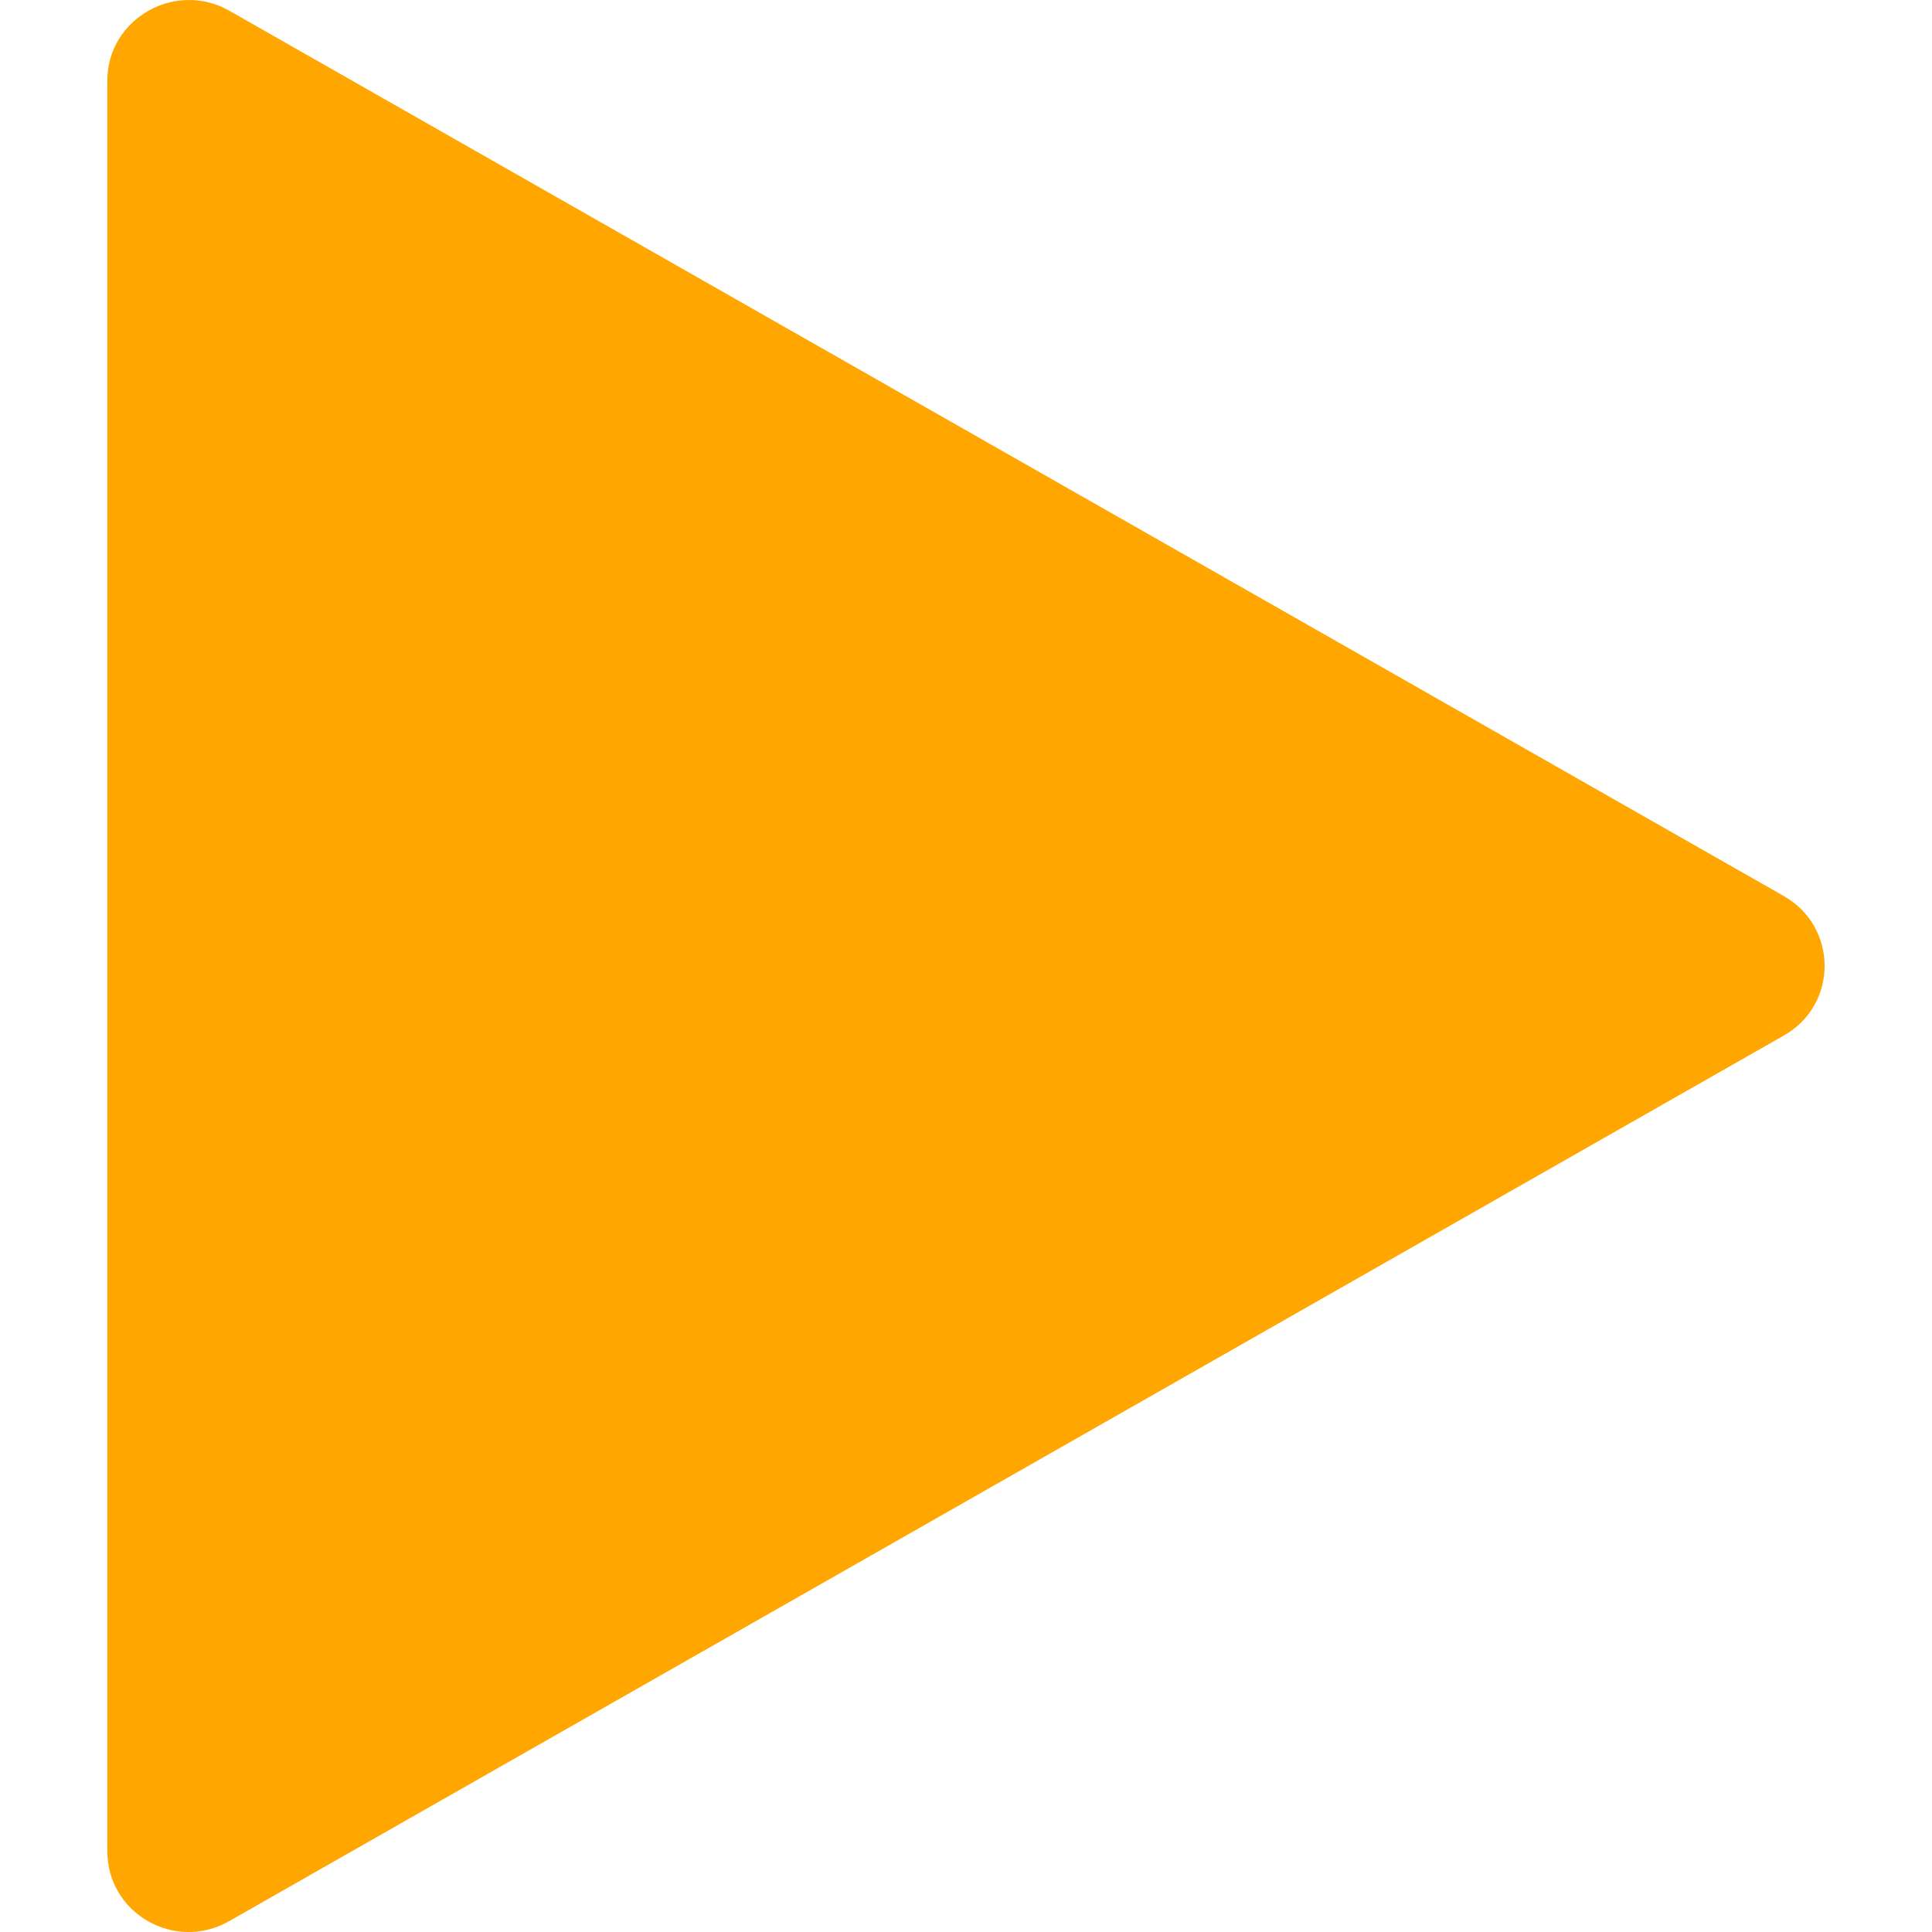
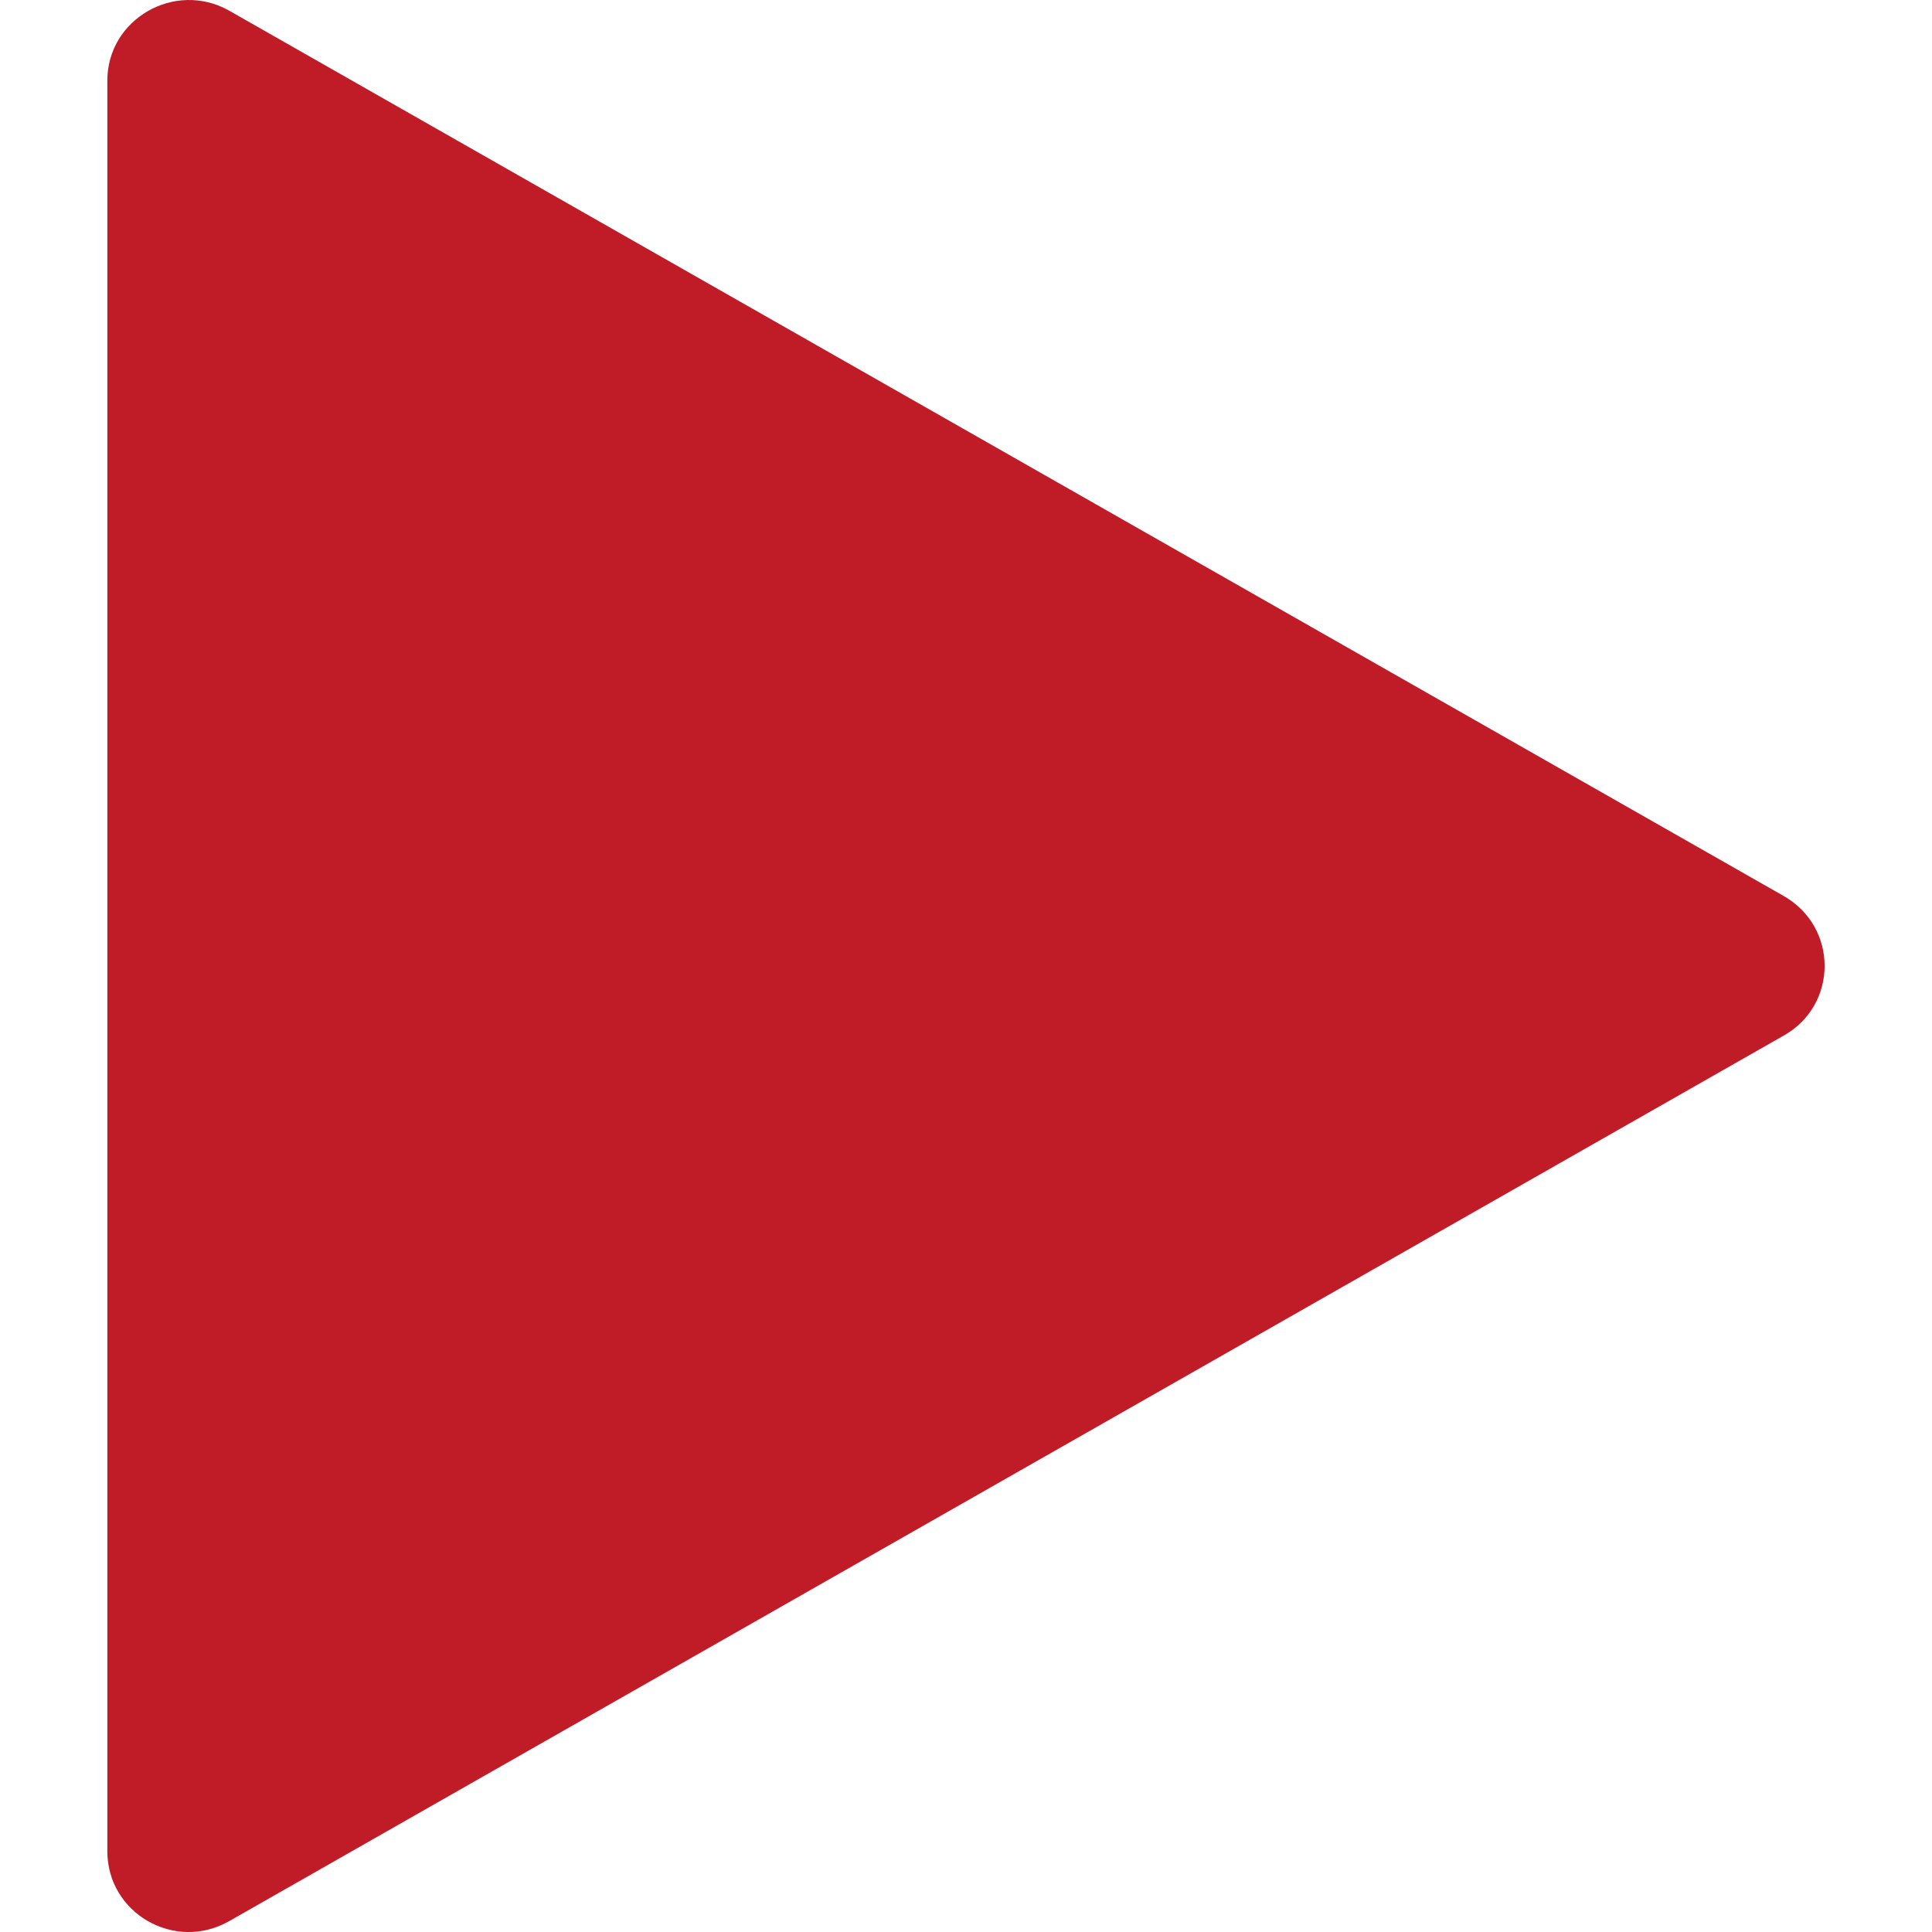
<svg xmlns="http://www.w3.org/2000/svg" enable-background="new 0 0 128 128" viewBox="0 0 18 18" version="1.1" id="svg29" width="18" height="18">
  <defs id="defs33" />
  <linearGradient id="a" x1="64" x2="64" y1="4.25" y2="123.91" gradientUnits="userSpaceOnUse">
    <stop stop-color="#FFAB40" offset="0" id="stop2" />
    <stop stop-color="#FF6D00" offset="1" id="stop4" />
  </linearGradient>
-   <path style="fill:#ffa600;fill-opacity:1;stroke-width:0.327" id="path25" d="M 1,8.999 V 0.751 c 0,-0.575 0.63,-0.935 1.133,-0.653 L 16.617,8.347 c 0.51,0.289 0.51,1.016 0,1.302 L 2.133,17.9 C 1.627,18.186 1,17.826 1,17.247 Z" />
+   <path style="fill:#c01c28;fill-opacity:1;stroke-width:0.327" id="path25" d="M 1,8.999 V 0.751 c 0,-0.575 0.63,-0.935 1.133,-0.653 L 16.617,8.347 c 0.51,0.289 0.51,1.016 0,1.302 L 2.133,17.9 C 1.627,18.186 1,17.826 1,17.247 Z" />
</svg>
